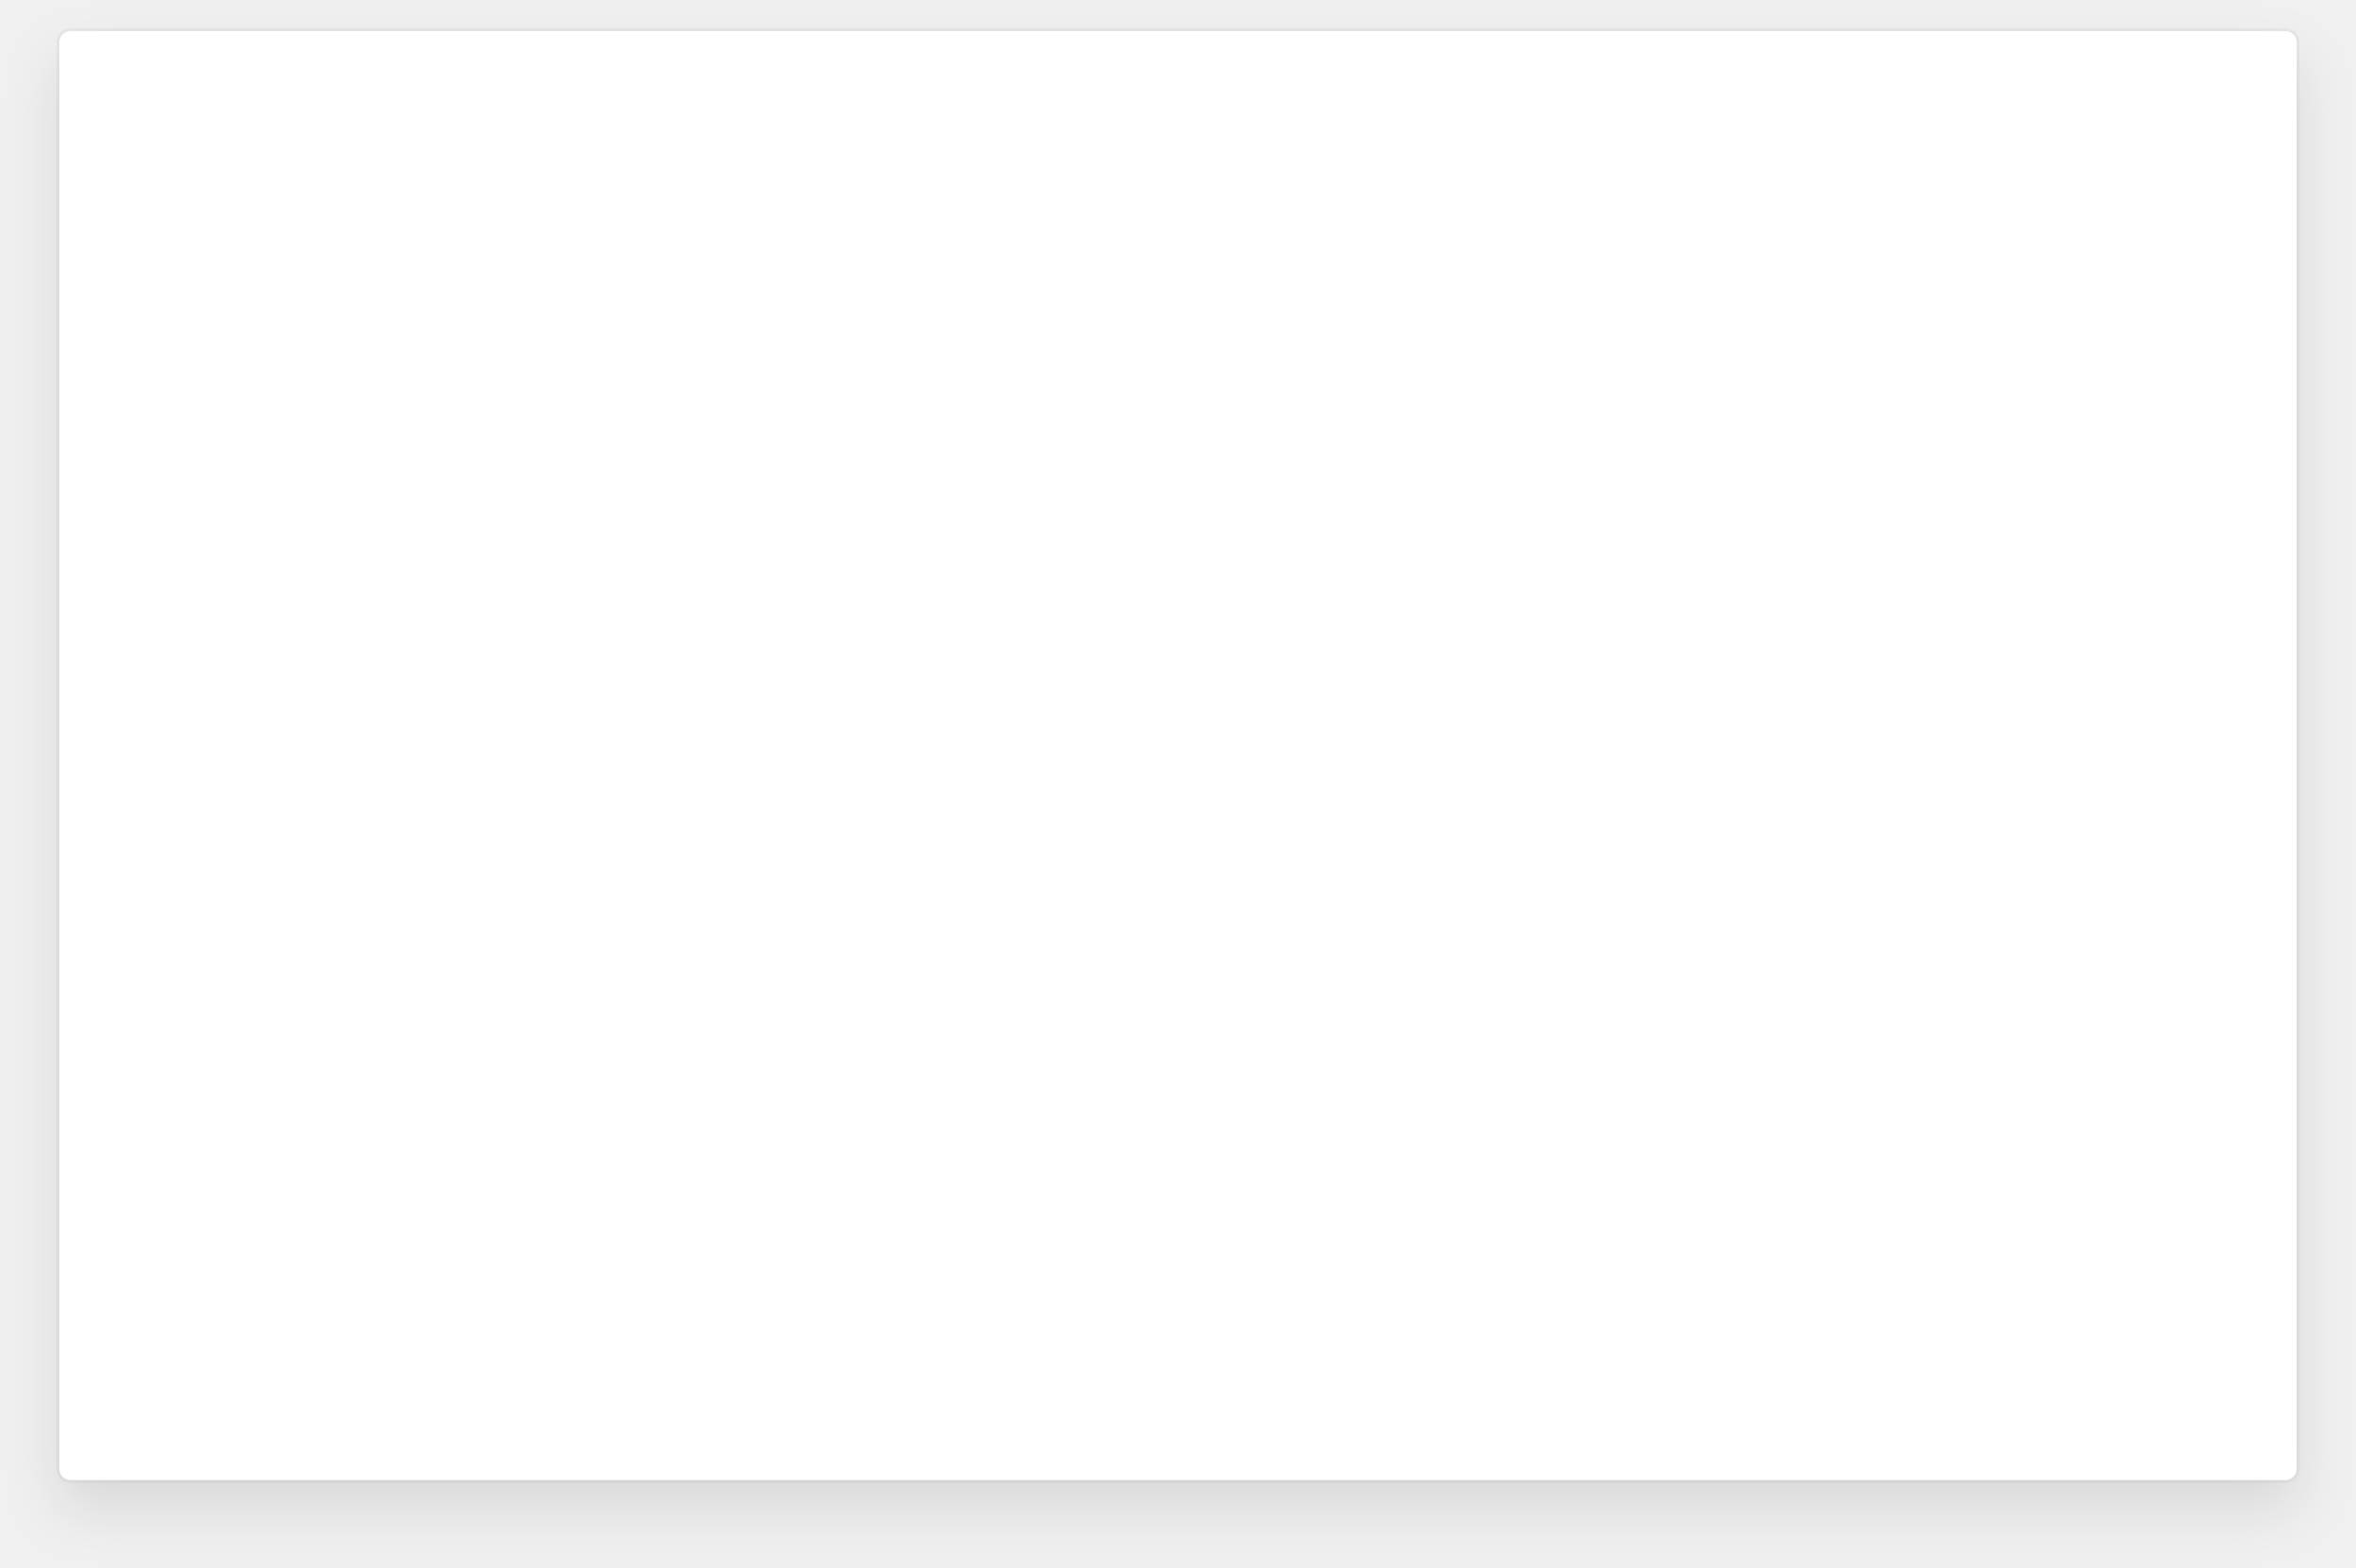
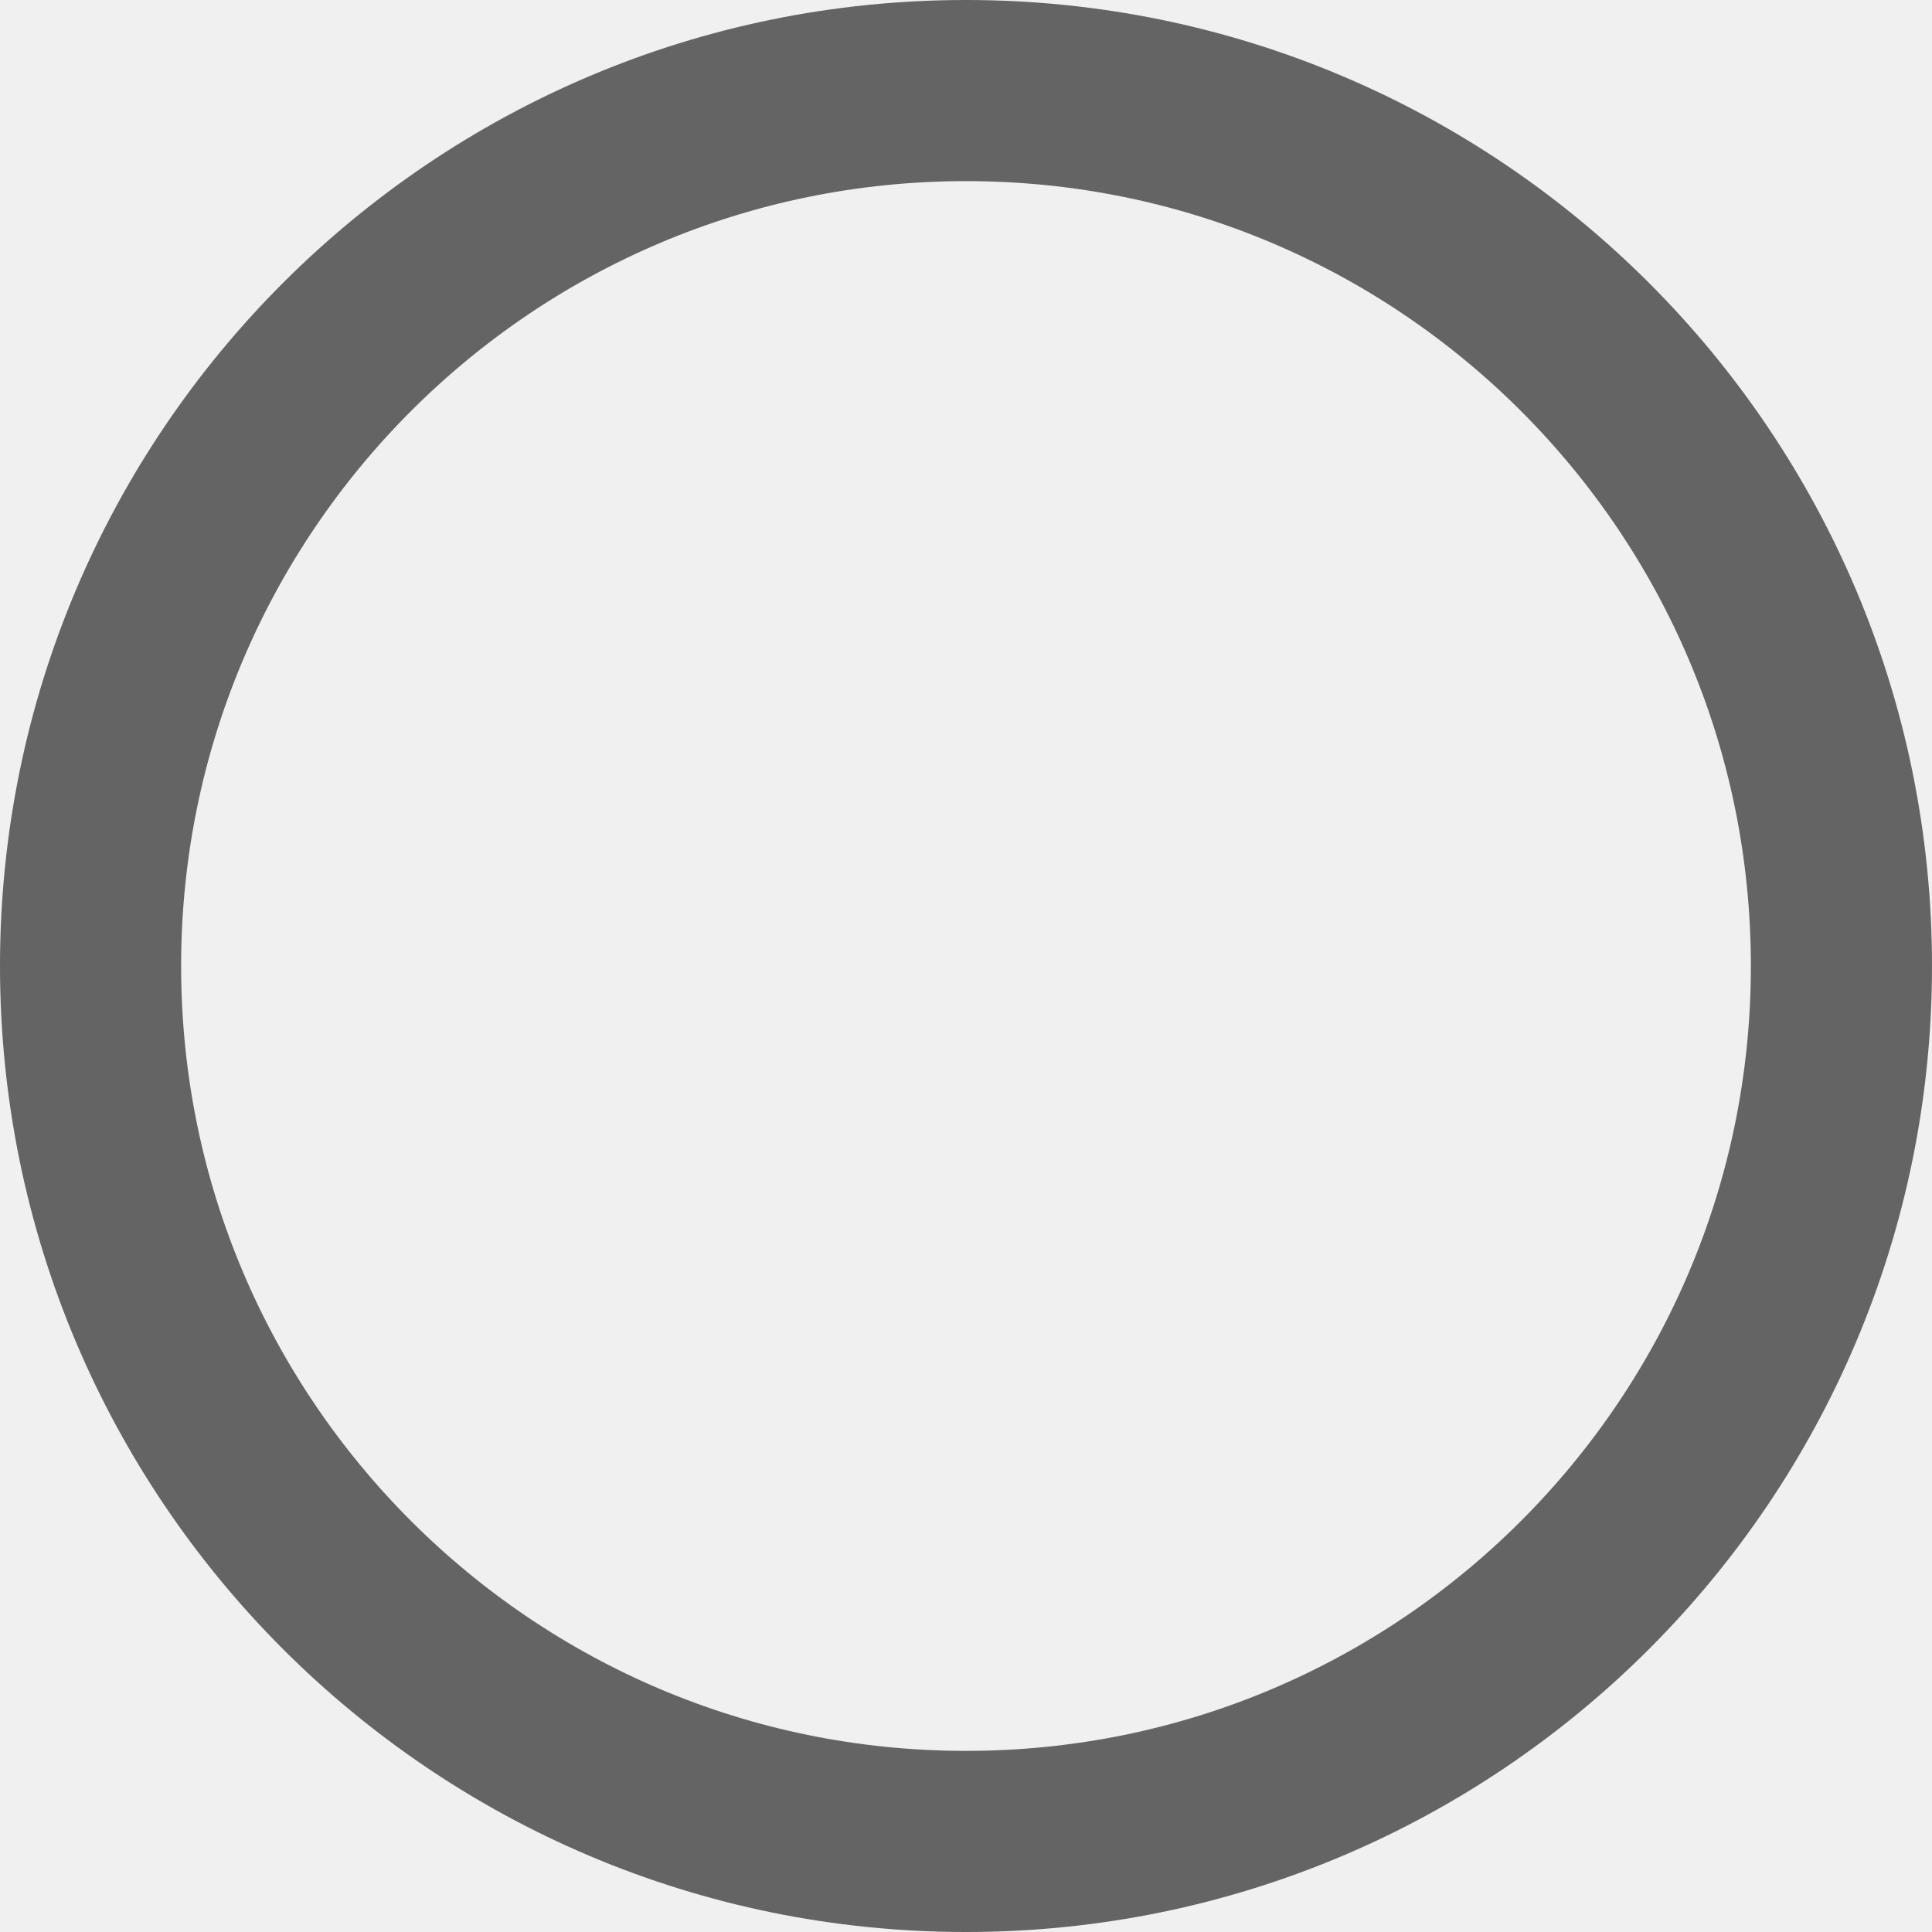
- <svg xmlns="http://www.w3.org/2000/svg" xmlns:xlink="http://www.w3.org/1999/xlink" version="1.1" width="834px" height="555px">
+ <svg xmlns="http://www.w3.org/2000/svg" version="1.1" width="16px" height="16px">
  <defs>
-     <filter x="746px" y="579px" width="834px" height="555px" filterUnits="userSpaceOnUse" id="filter41">
-       <feOffset dx="0" dy="10" in="SourceAlpha" result="shadowOffsetInner" />
-       <feGaussianBlur stdDeviation="10" in="shadowOffsetInner" result="shadowGaussian" />
-       <feComposite in2="shadowGaussian" operator="atop" in="SourceAlpha" result="shadowComposite" />
-       <feColorMatrix type="matrix" values="0 0 0 0 0  0 0 0 0 0  0 0 0 0 0  0 0 0 0.102 0  " in="shadowComposite" />
-     </filter>
-     <g id="widget42">
-       <path d="M 767 594  A 4 4 0 0 1 771 590 L 1555 590  A 4 4 0 0 1 1559 594 L 1559 1099  A 4 4 0 0 1 1555 1103 L 771 1103  A 4 4 0 0 1 767 1099 L 767 594  Z " fill-rule="nonzero" fill="#ffffff" stroke="none" />
-       <path d="M 766.5 594  A 4.5 4.5 0 0 1 771 589.5 L 1555 589.5  A 4.5 4.5 0 0 1 1559.5 594 L 1559.5 1099  A 4.5 4.5 0 0 1 1555 1103.5 L 771 1103.5  A 4.5 4.5 0 0 1 766.5 1099 L 766.5 594  Z " stroke-width="1" stroke="#979797" fill="none" stroke-opacity="0.102" />
-     </g>
+     <mask fill="white" id="clip41">
+       <path d="M 0 8  C 0 12.418  3.582 16  8 16  C 12.418 16  16 12.418  16 8  C 16 3.582  12.418 0  8 0  C 3.582 0  0 3.582  0 8  Z " fill-rule="evenodd" />
+     </mask>
  </defs>
-   <g transform="matrix(1 0 0 1 -746 -579 )">
-     <use xlink:href="#widget42" filter="url(#filter41)" />
-     <use xlink:href="#widget42" />
+   <g transform="matrix(1 0 0 1 -271 -917 )">
+     <path d="M 0 8  C 0 12.418  3.582 16  8 16  C 12.418 16  16 12.418  16 8  C 16 3.582  12.418 0  8 0  C 3.582 0  0 3.582  0 8  Z " fill-rule="nonzero" fill="#ffffff" stroke="none" fill-opacity="0" transform="matrix(1 0 0 1 271 917 )" />
+     <path d="M 0 8  C 0 12.418  3.582 16  8 16  C 12.418 16  16 12.418  16 8  C 16 3.582  12.418 0  8 0  C 3.582 0  0 3.582  0 8  Z " stroke-width="3" stroke="#646464" fill="none" transform="matrix(1 0 0 1 271 917 )" mask="url(#clip41)" />
  </g>
</svg>
